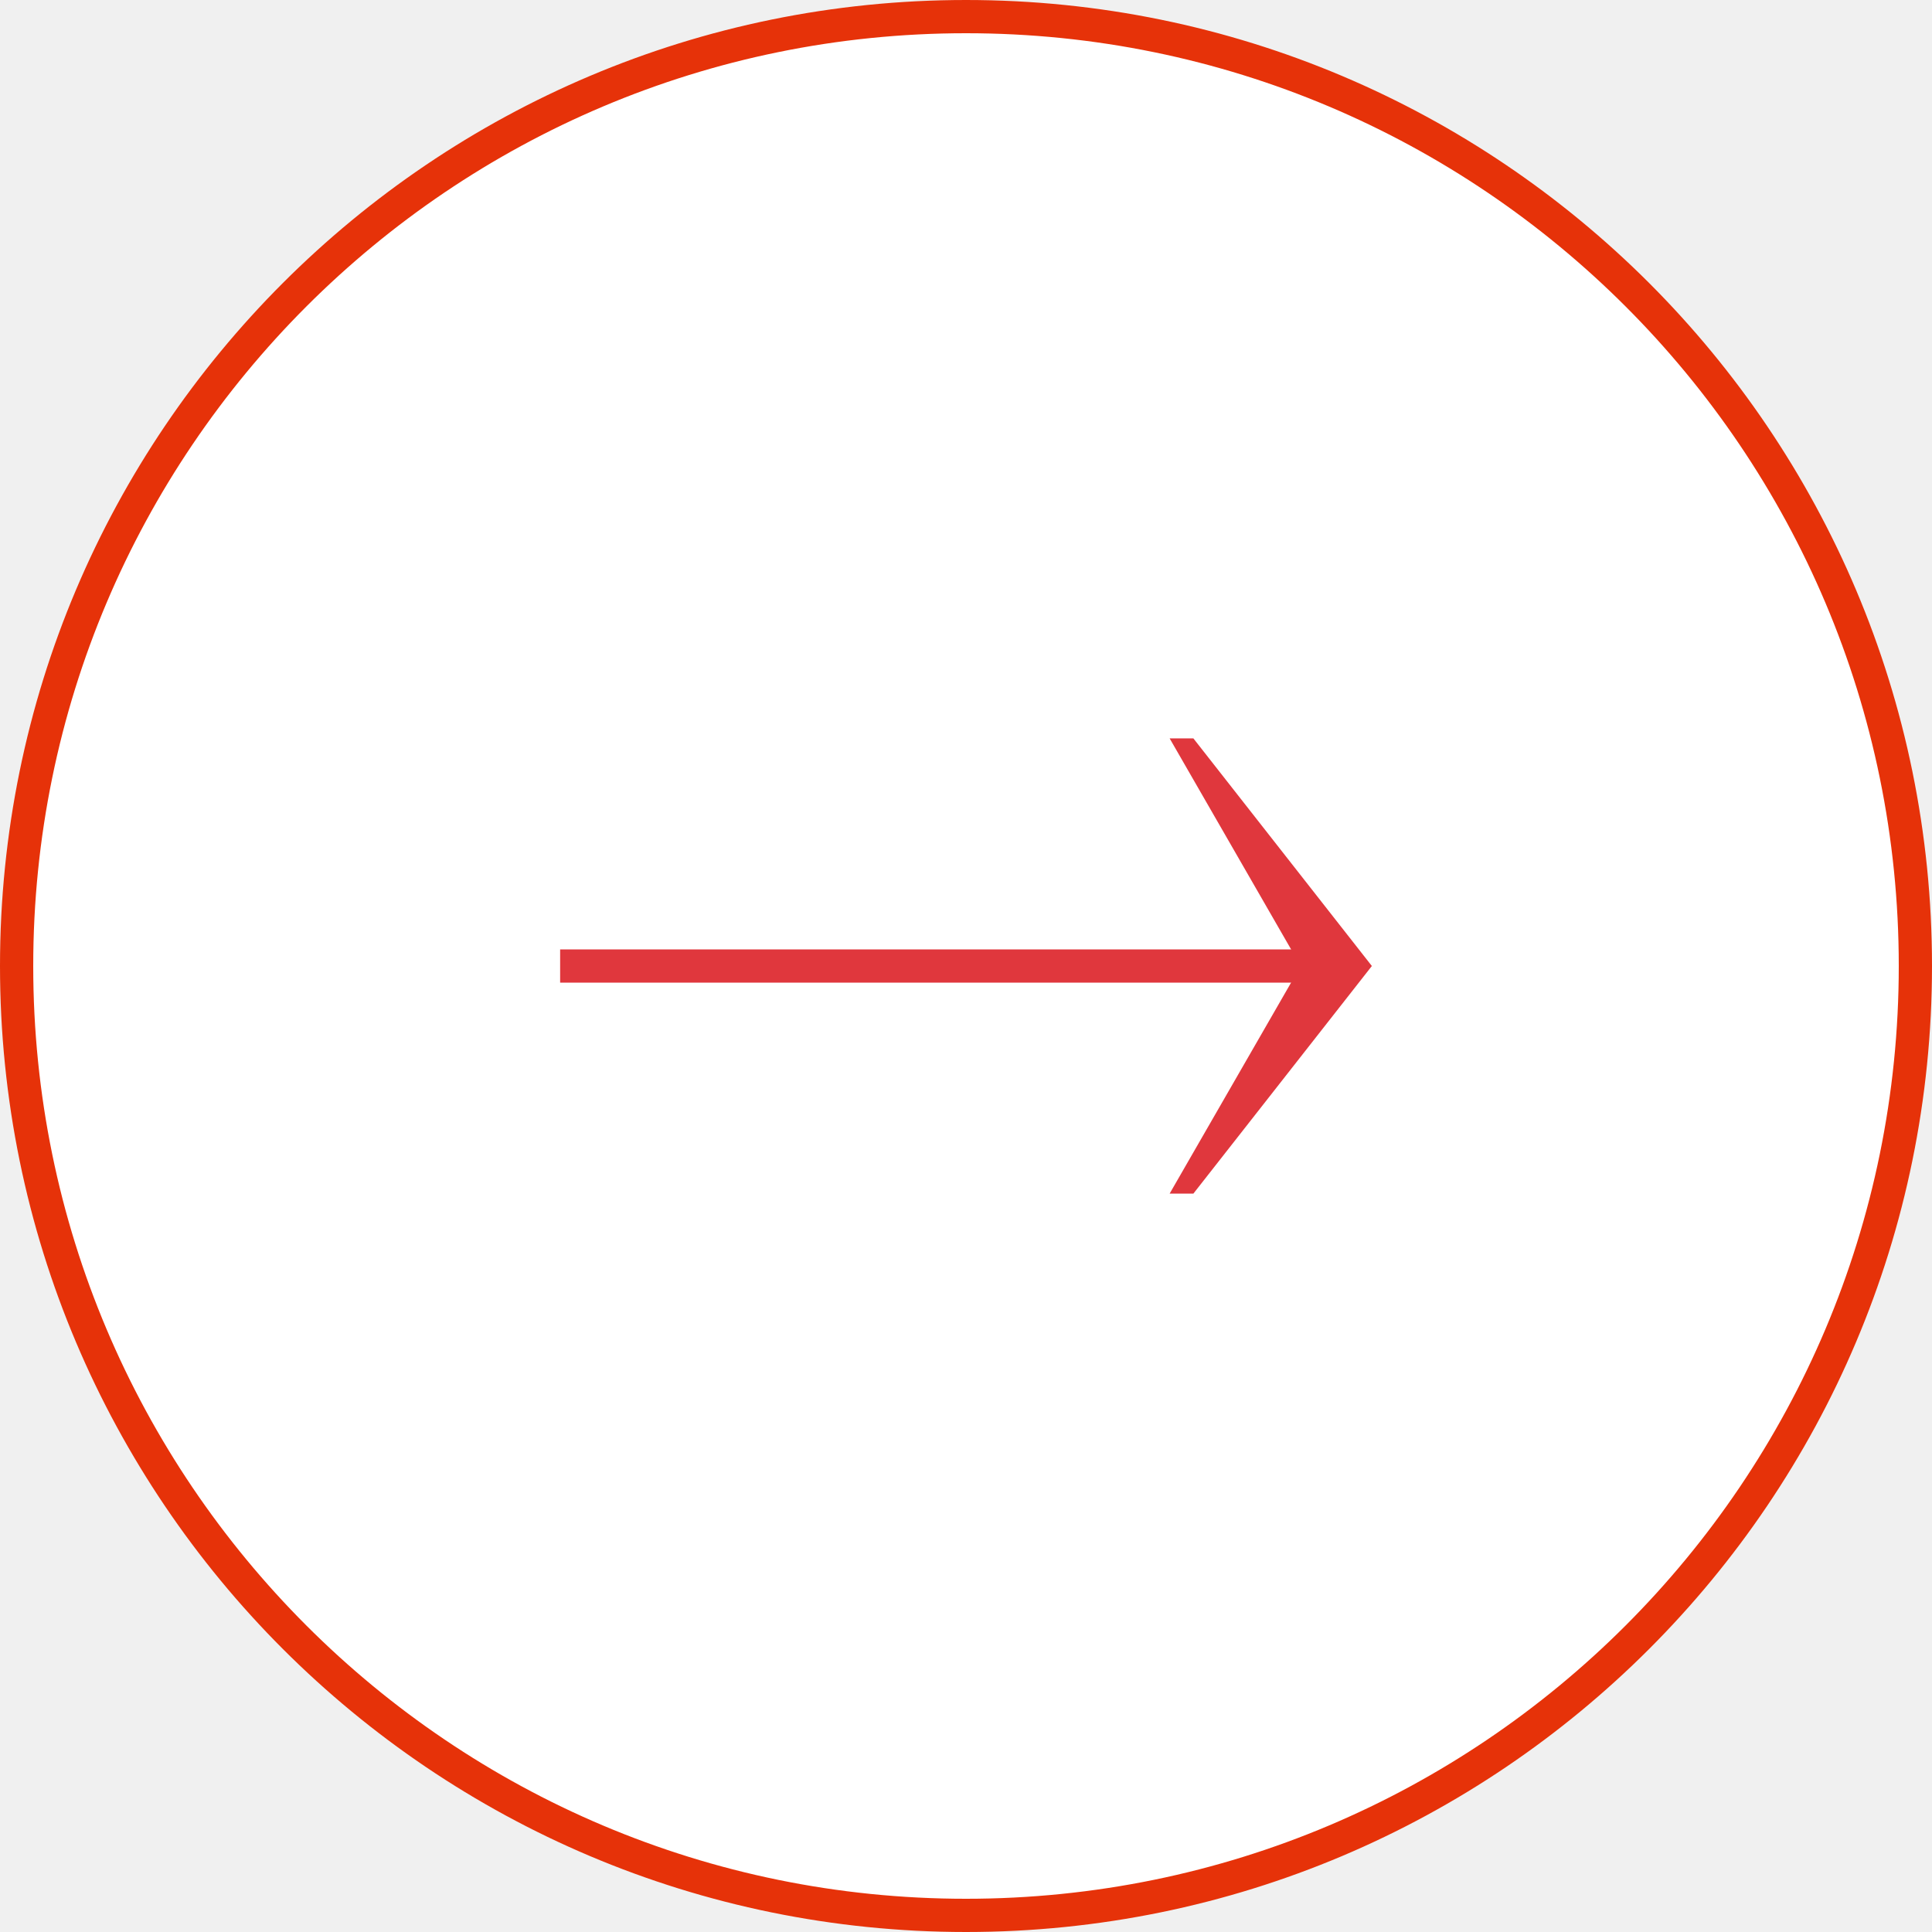
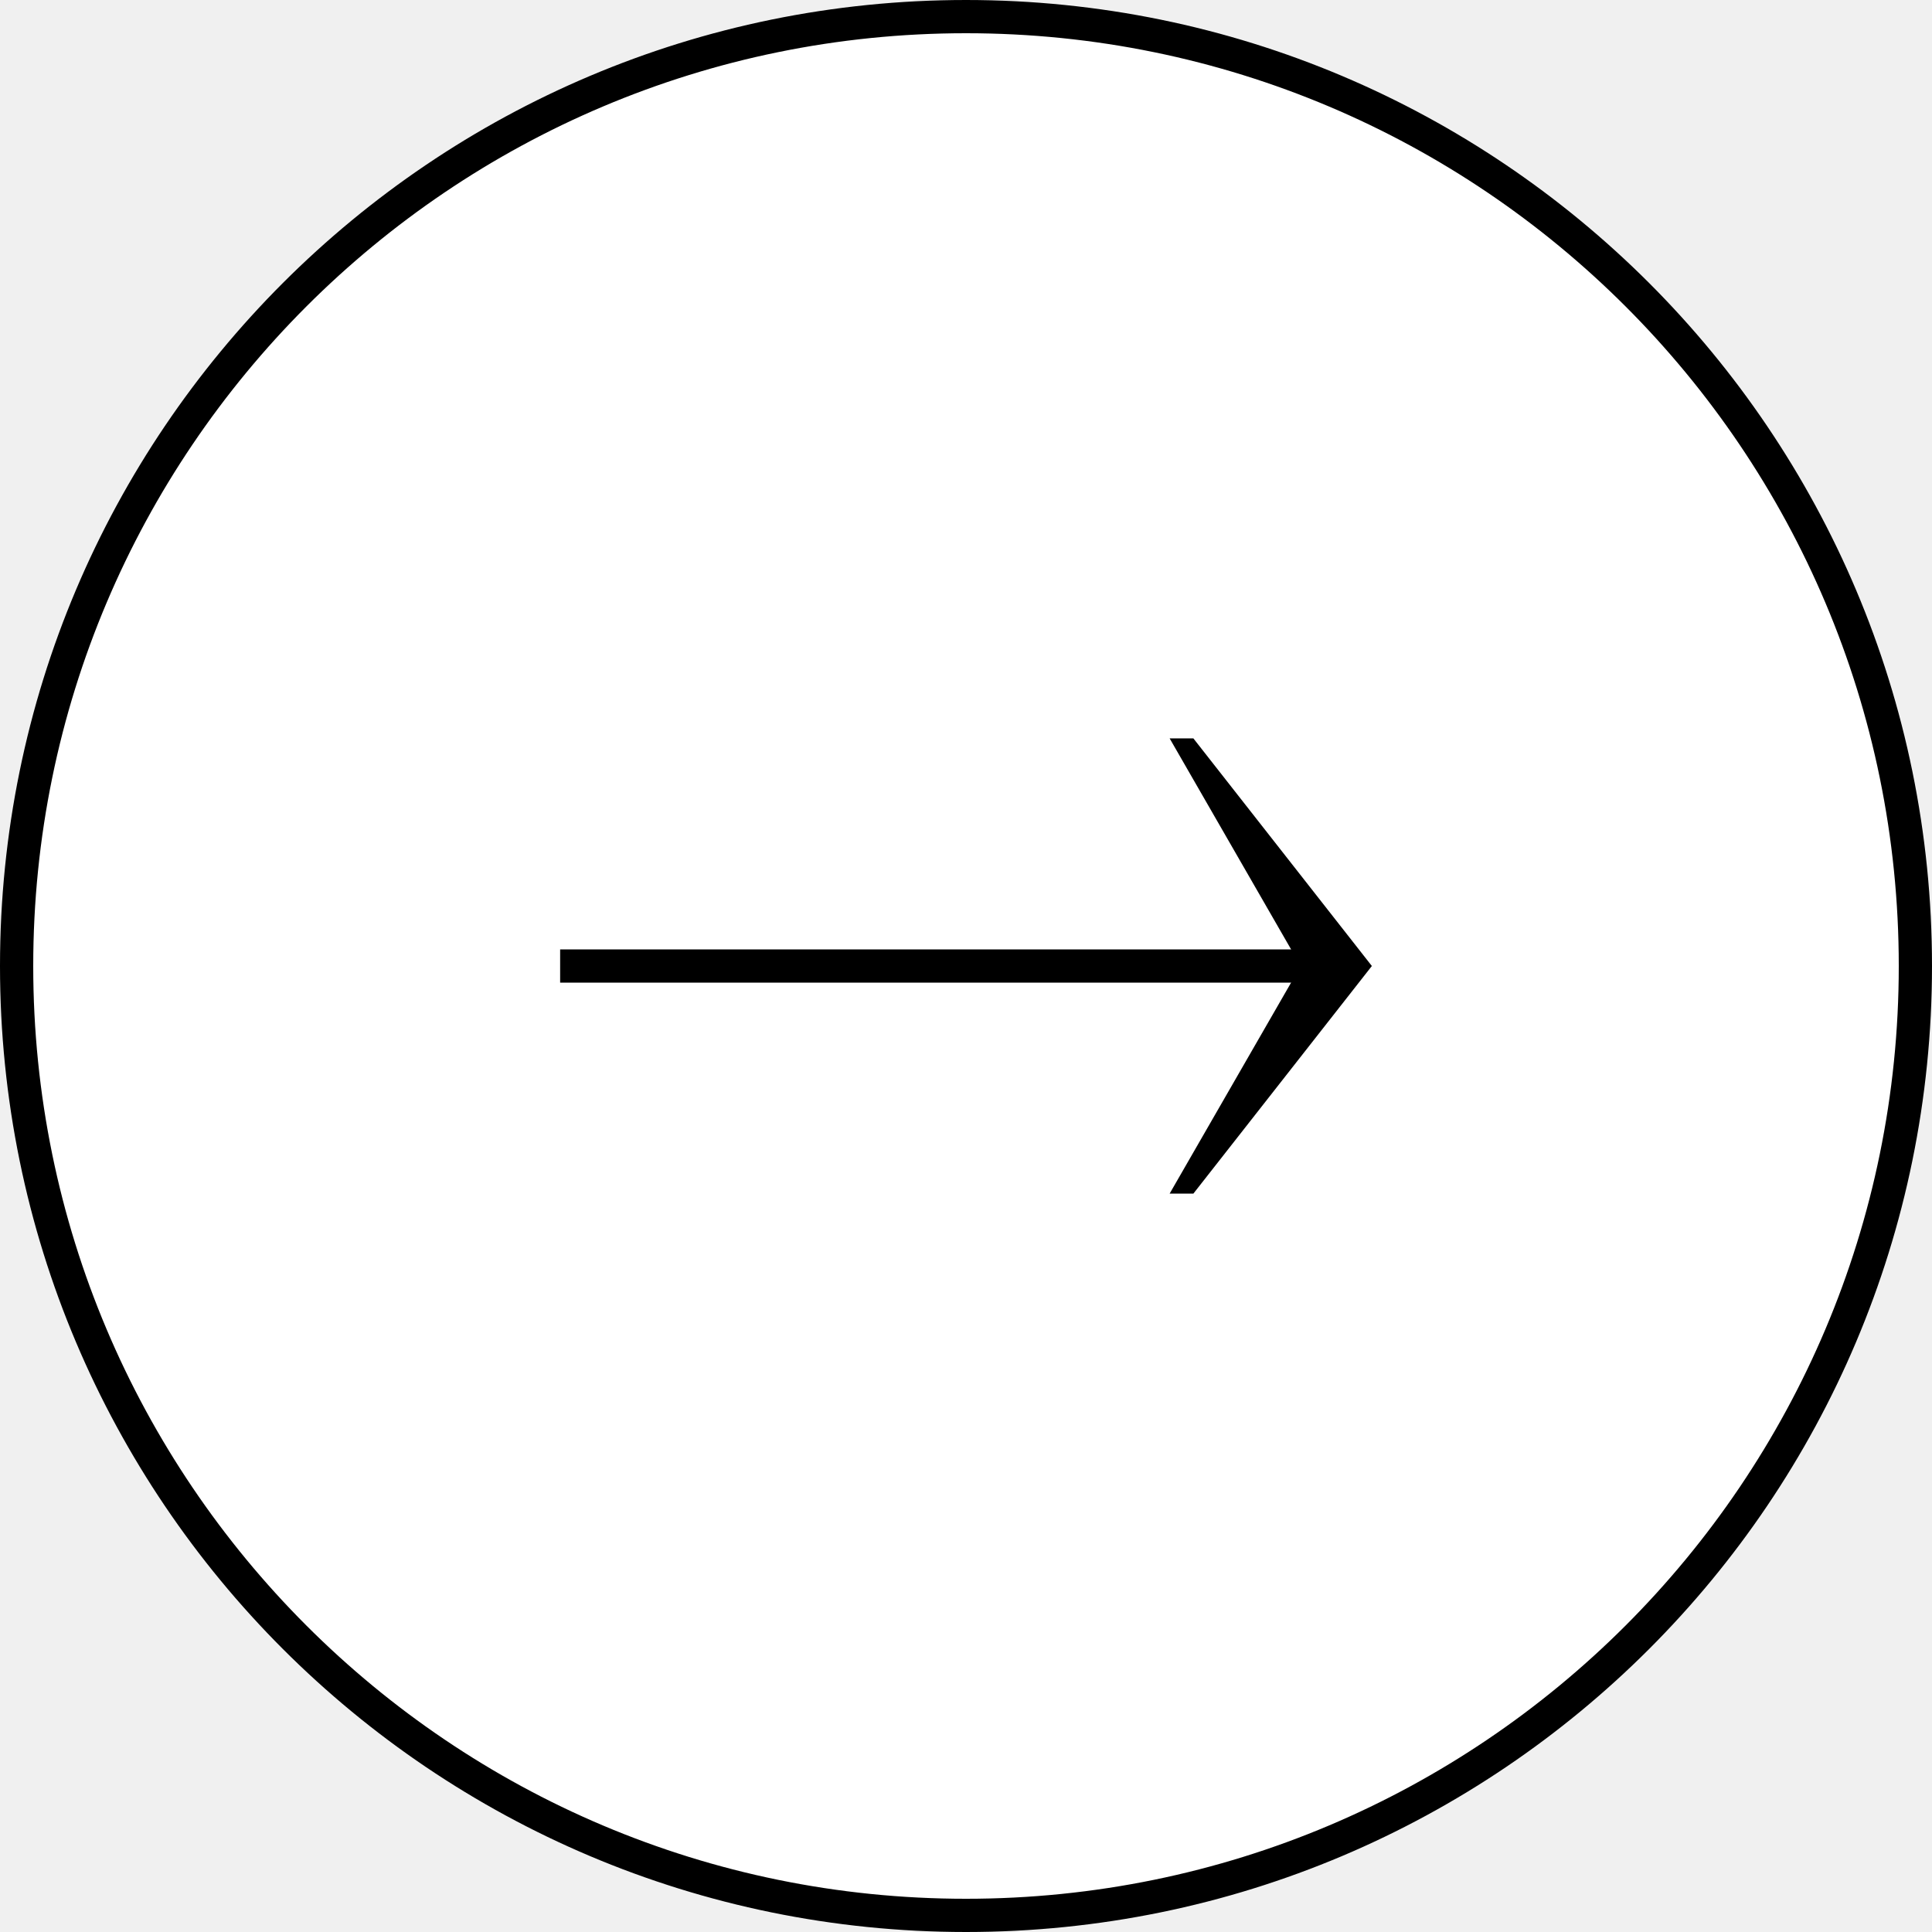
<svg xmlns="http://www.w3.org/2000/svg" viewBox="0 0 81.4 81.4">
  <g data-name="Ebene 2">
    <g data-name="Ebene 1">
-       <circle cx="40.7" cy="40.7" r="40" style="stroke:#e63209;stroke-miterlimit:10;fill:#fff;stroke-width:1.4px" />
-       <path d="m57.8 40.7-7.52 9.59h-1l5.52-9.59-5.52-9.59h1z" style="fill:#e0373d" />
-       <path style="stroke:#e0373d;stroke-linejoin:round;fill:none;stroke-width:1.4px" d="M54.91 40.7H23.6" />
+       <circle cx="40.7" cy="40.7" r="40" style="stroke:currentColor;stroke-miterlimit:10;fill:#fff;stroke-width:1.4px" />
+       <path d="m57.8 40.7-7.52 9.59h-1l5.52-9.59-5.52-9.59h1z" style="fill:currentColor" />
+       <path style="stroke:currentColor;stroke-linejoin:round;fill:none;stroke-width:1.4px" d="M54.91 40.7H23.6" />
    </g>
  </g>
</svg>
